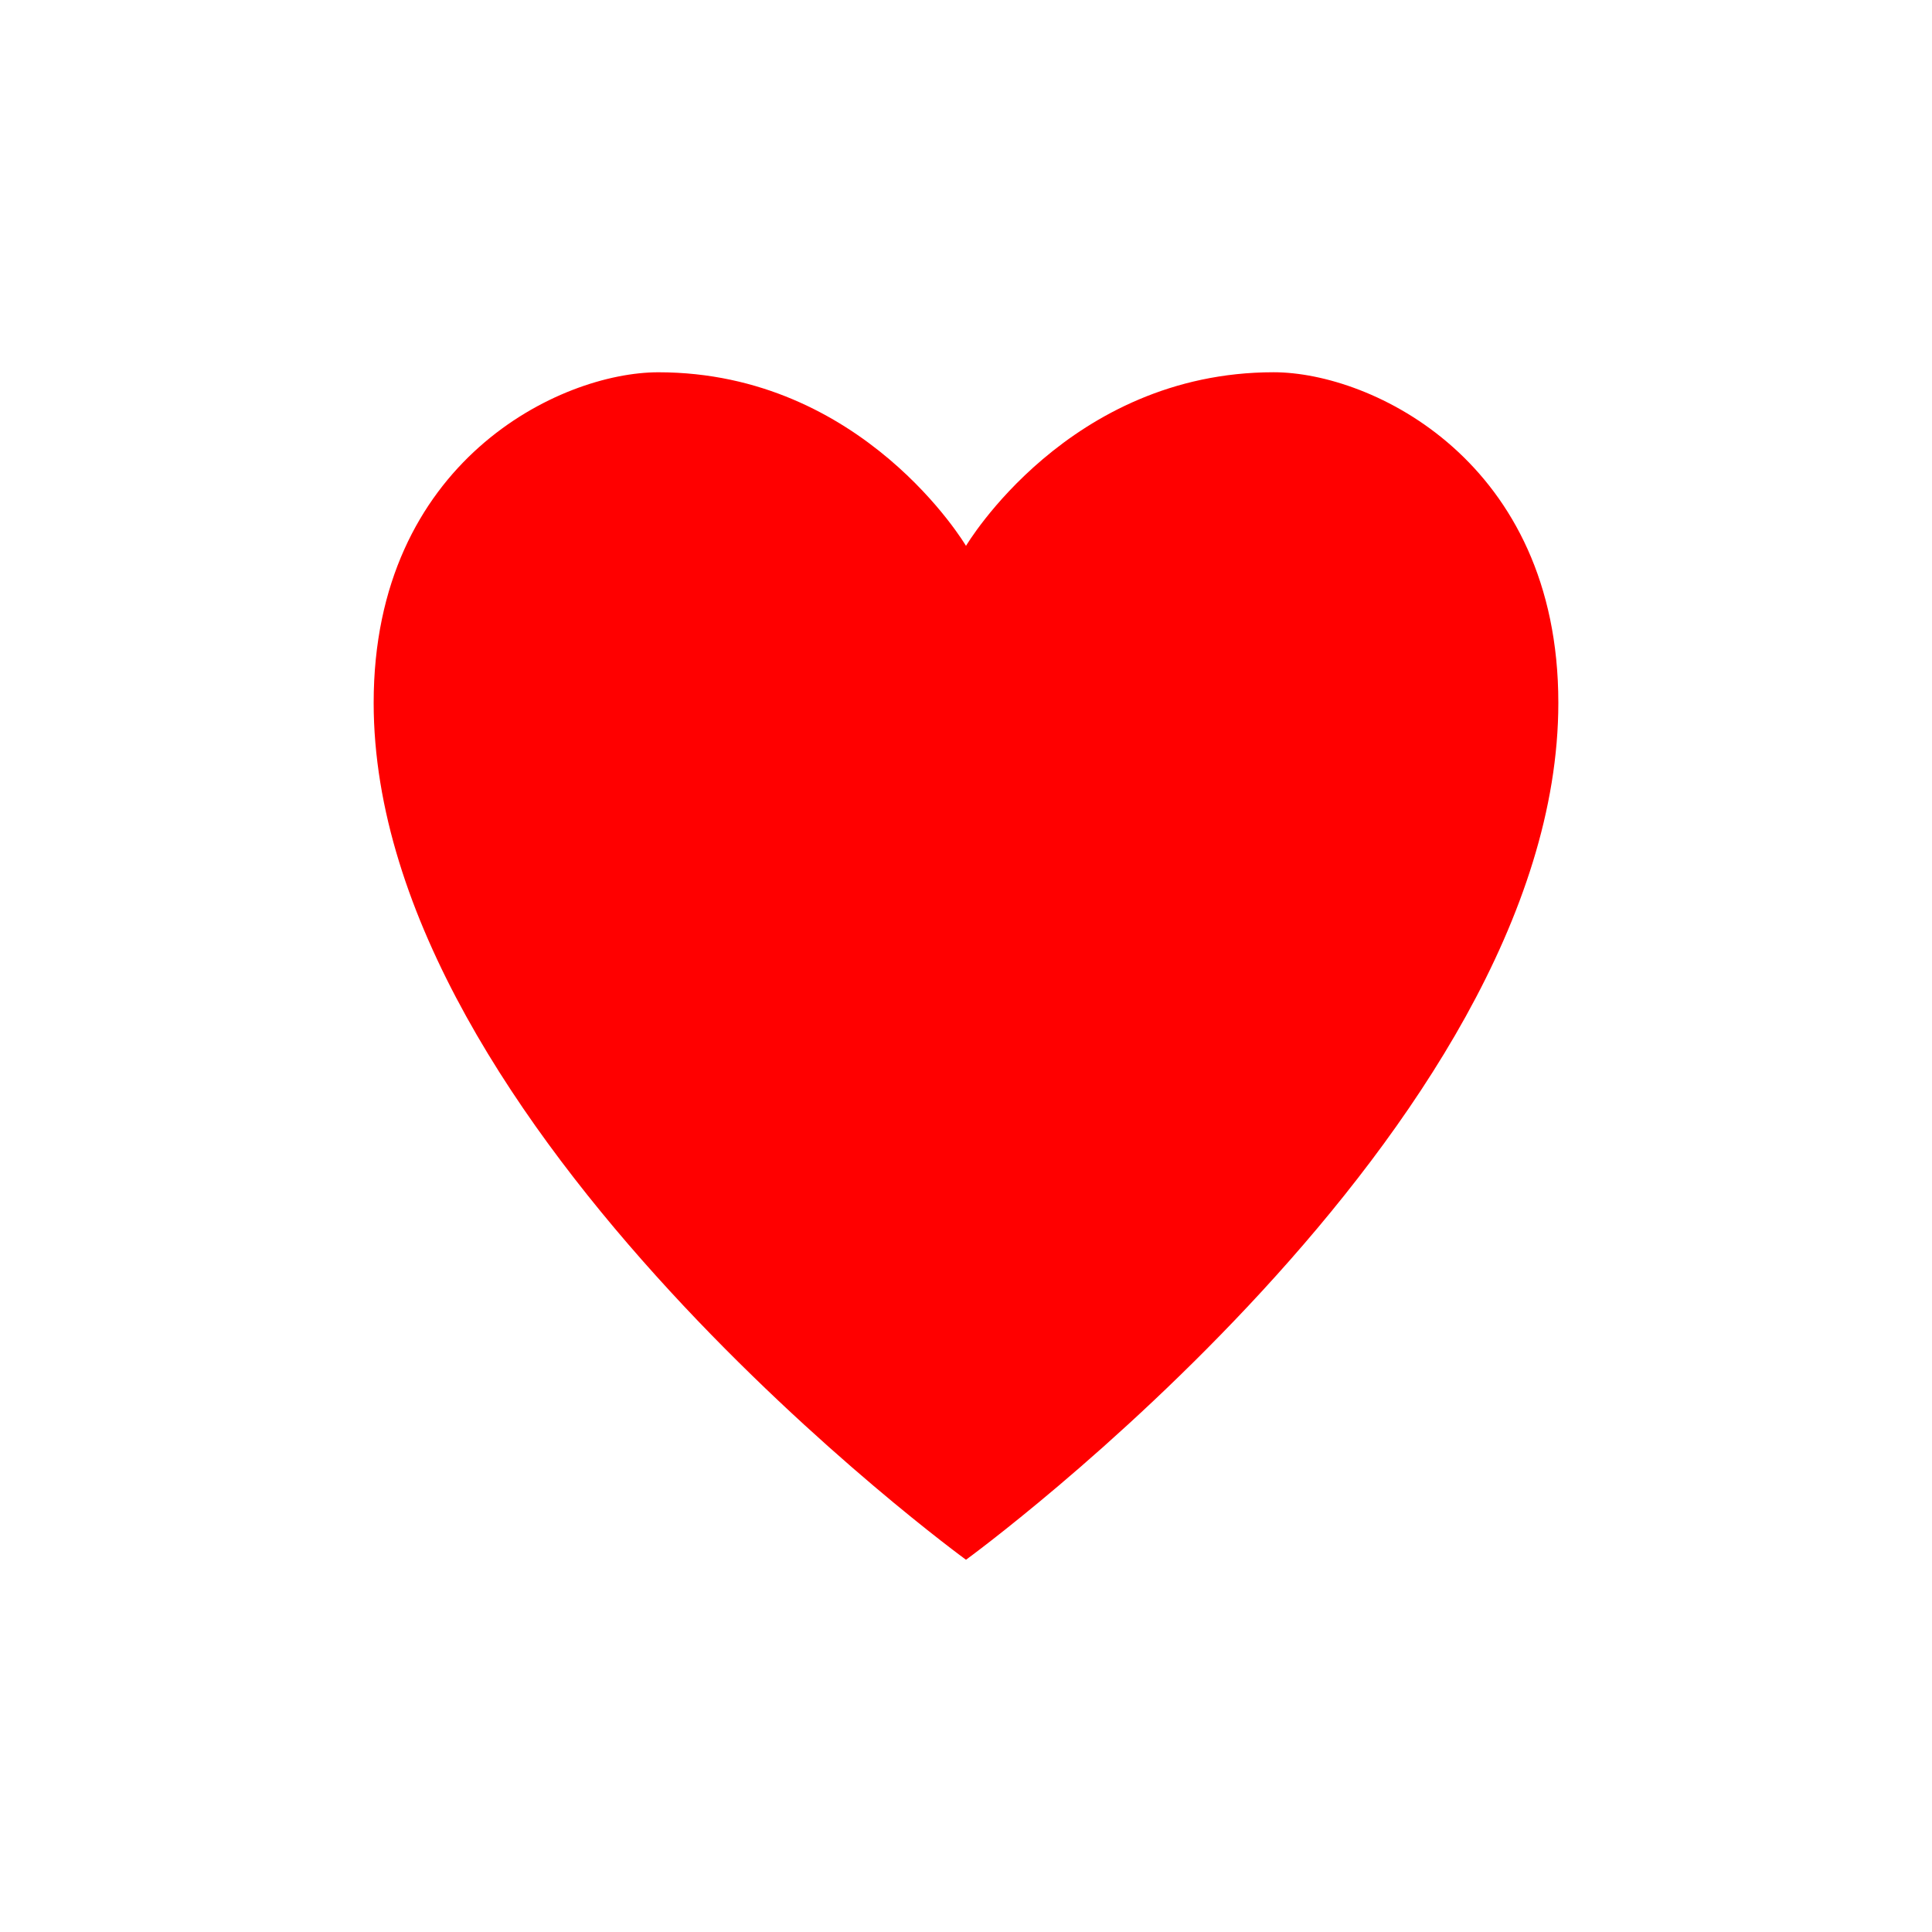
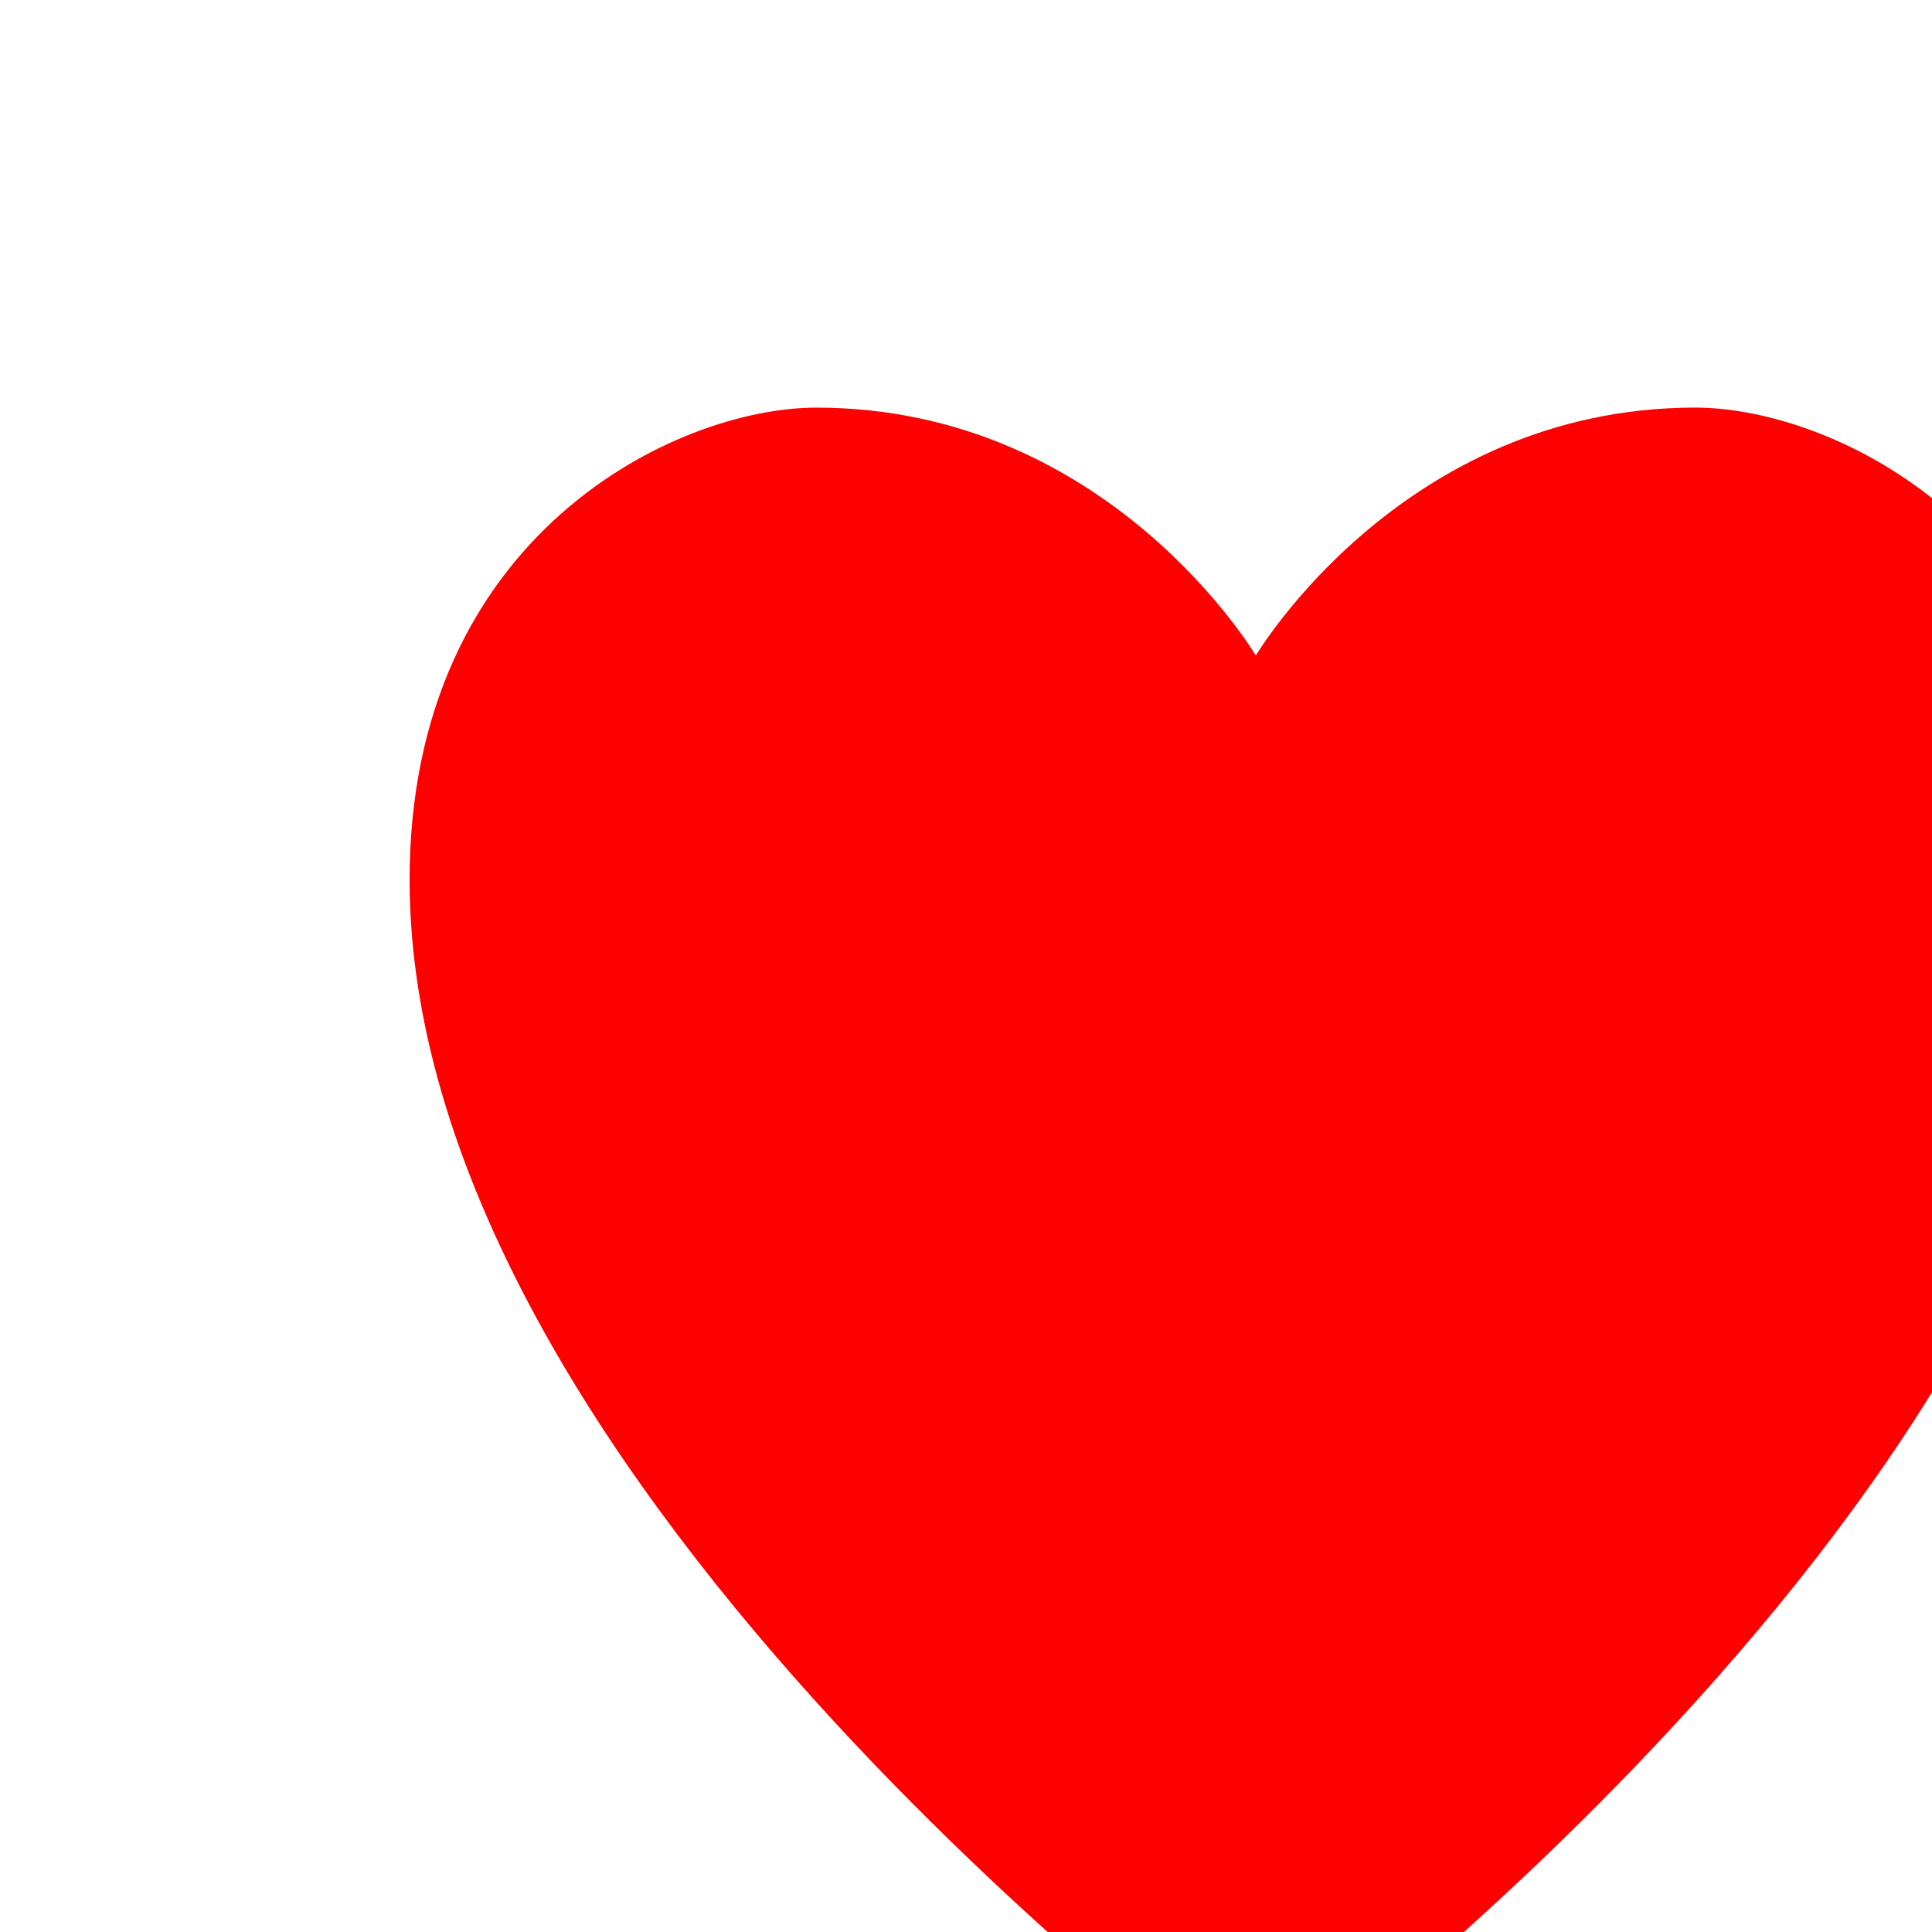
<svg xmlns="http://www.w3.org/2000/svg" viewBox="0 0 512 512" style="height: 512px; width: 512px;">
  <g class="" transform="translate(0,0)" style="">
-     <path d="M480.25 156.355c0 161.24-224.25 324.43-224.25 324.43S31.75 317.595 31.75 156.355c0-91.41 70.63-125.13 107.77-125.13 77.65 0 116.48 65.72 116.48 65.72s38.83-65.73 116.48-65.73c37.14.01 107.77 33.72 107.77 125.14z" fill="#ff0000" fill-opacity="1" transform="translate(76.8, 76.8) scale(0.7, 0.7) rotate(0, 256, 256) skewX(0) skewY(0)">
+     <path d="M480.25 156.355c0 161.24-224.25 324.43-224.25 324.43S31.75 317.595 31.75 156.355c0-91.41 70.63-125.13 107.77-125.13 77.65 0 116.48 65.72 116.48 65.72s38.83-65.73 116.48-65.73c37.14.01 107.77 33.72 107.77 125.14z" fill="#ff0000" fill-opacity="1" transform="translate(76.8, 76.8) scale(1, 1) rotate(0, 256, 256) skewX(0) skewY(0)">
        </path>
  </g>
</svg>
